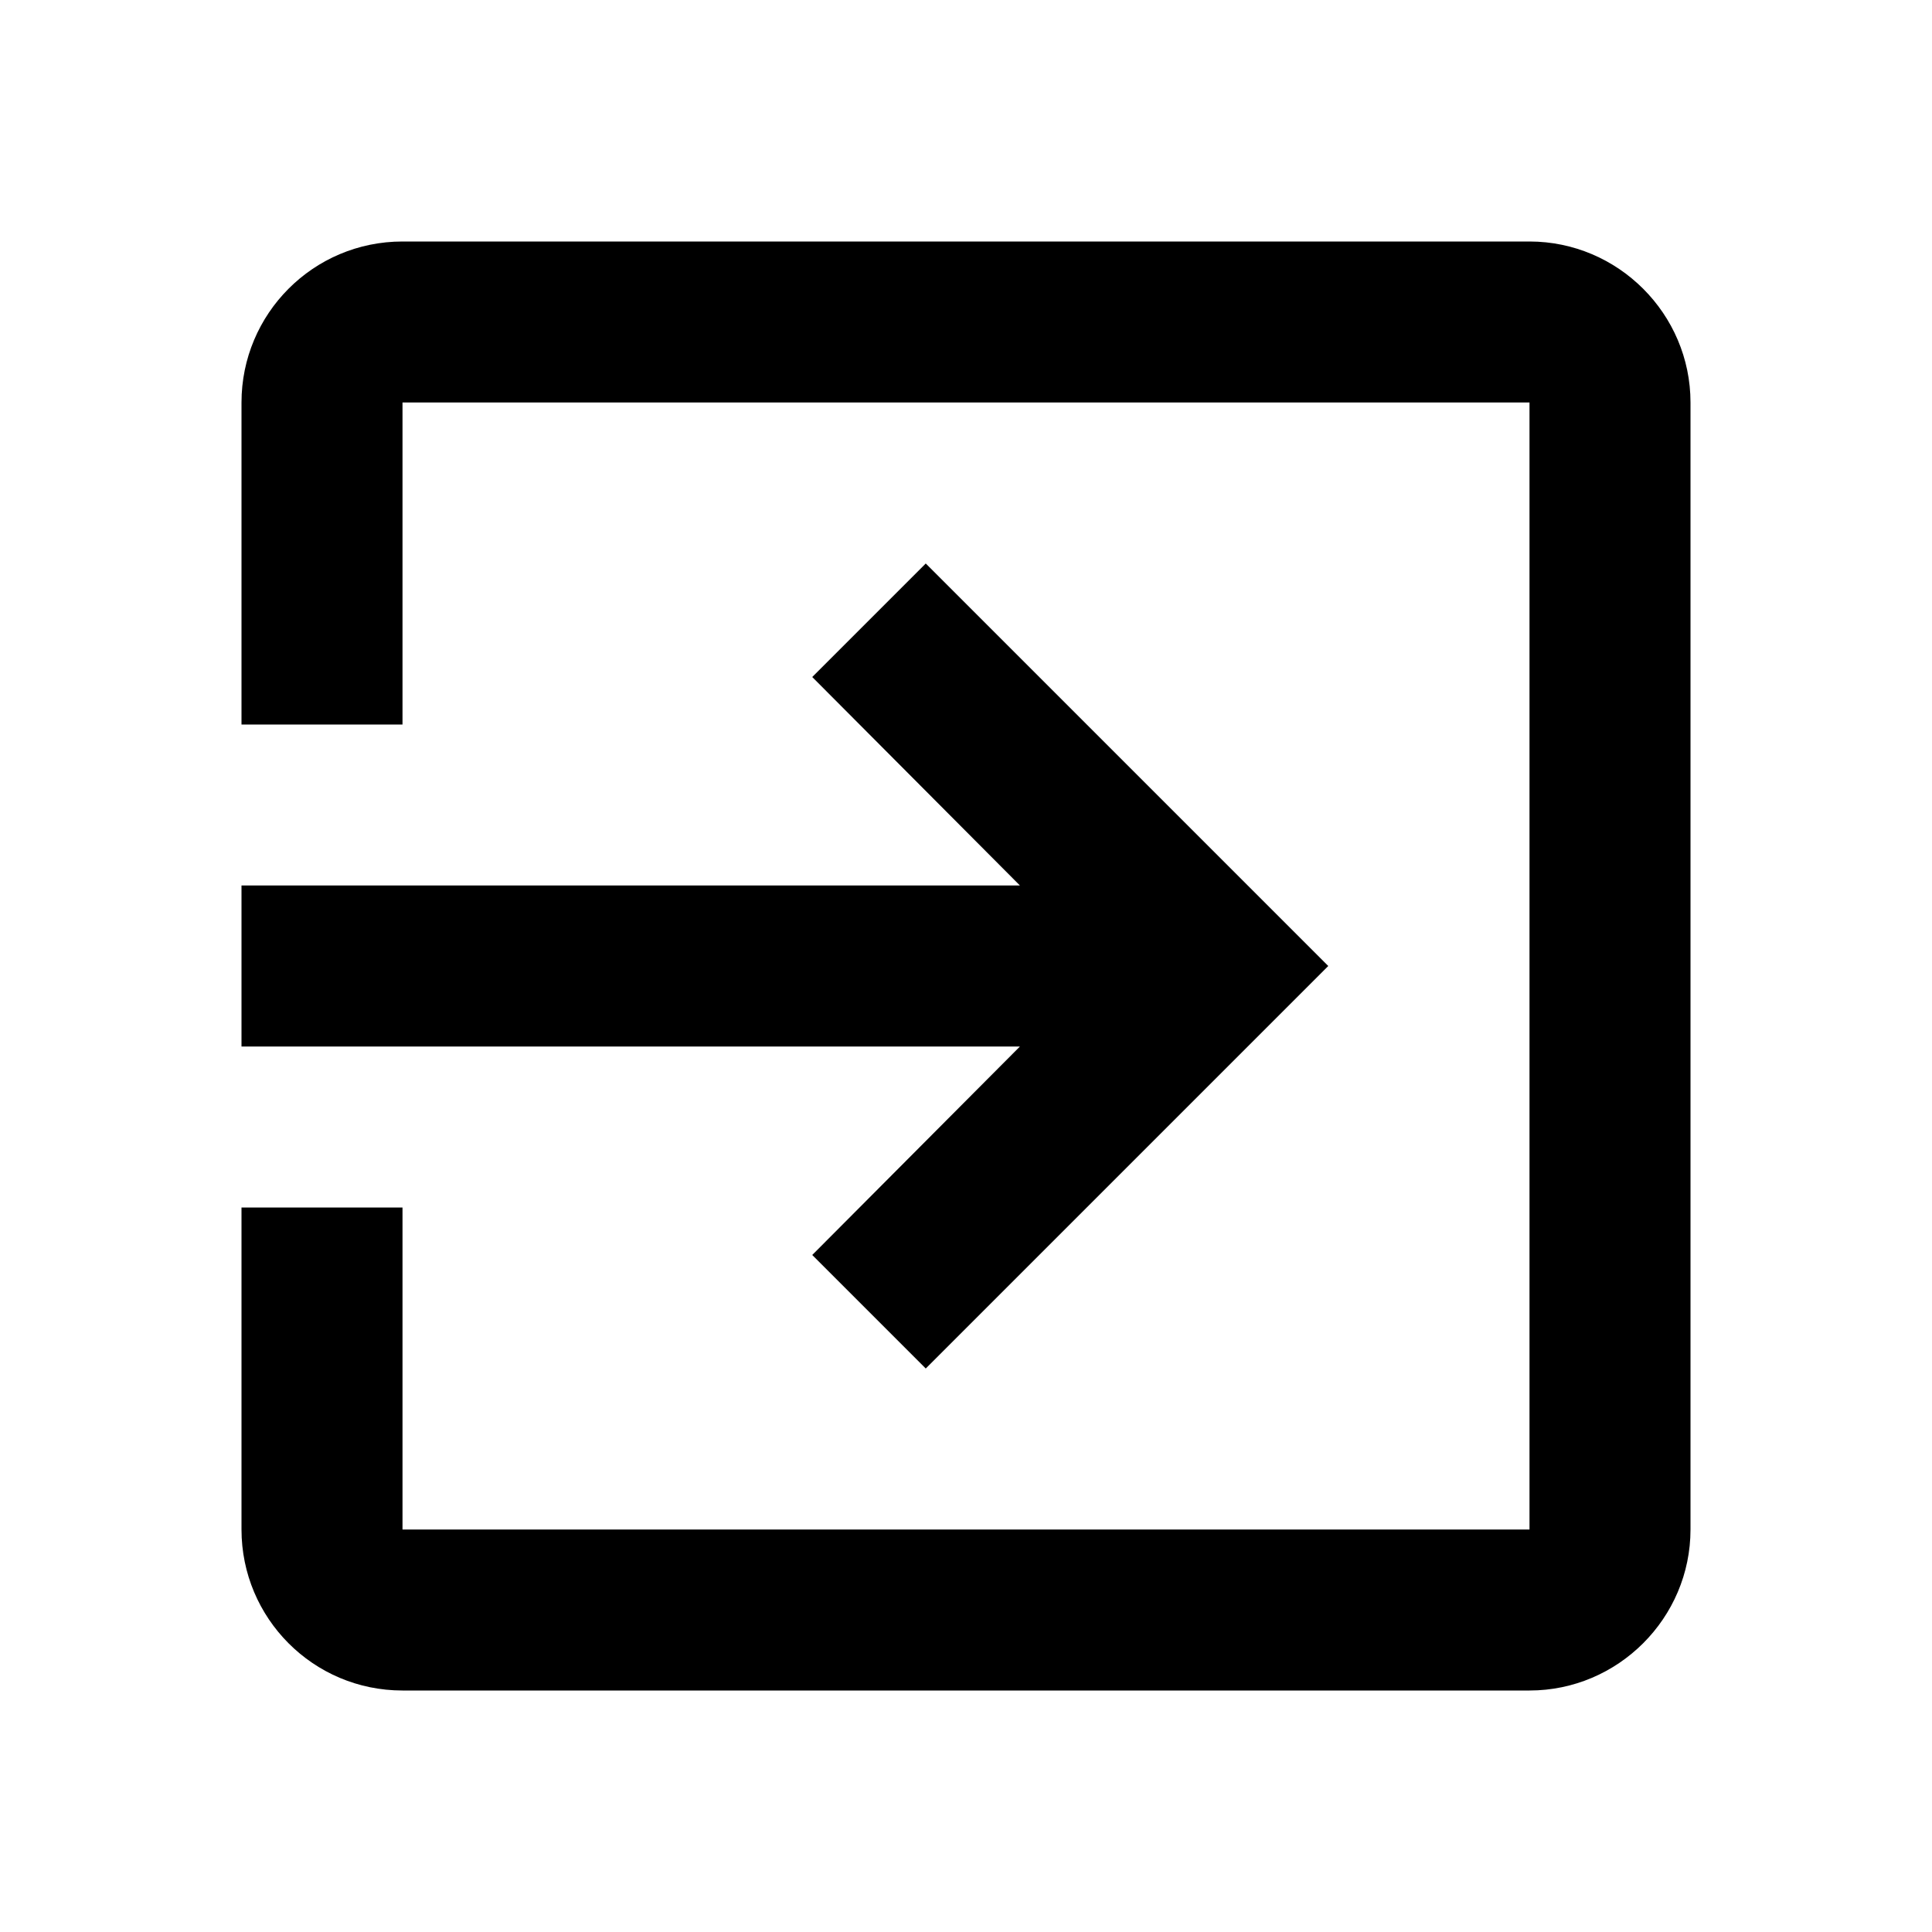
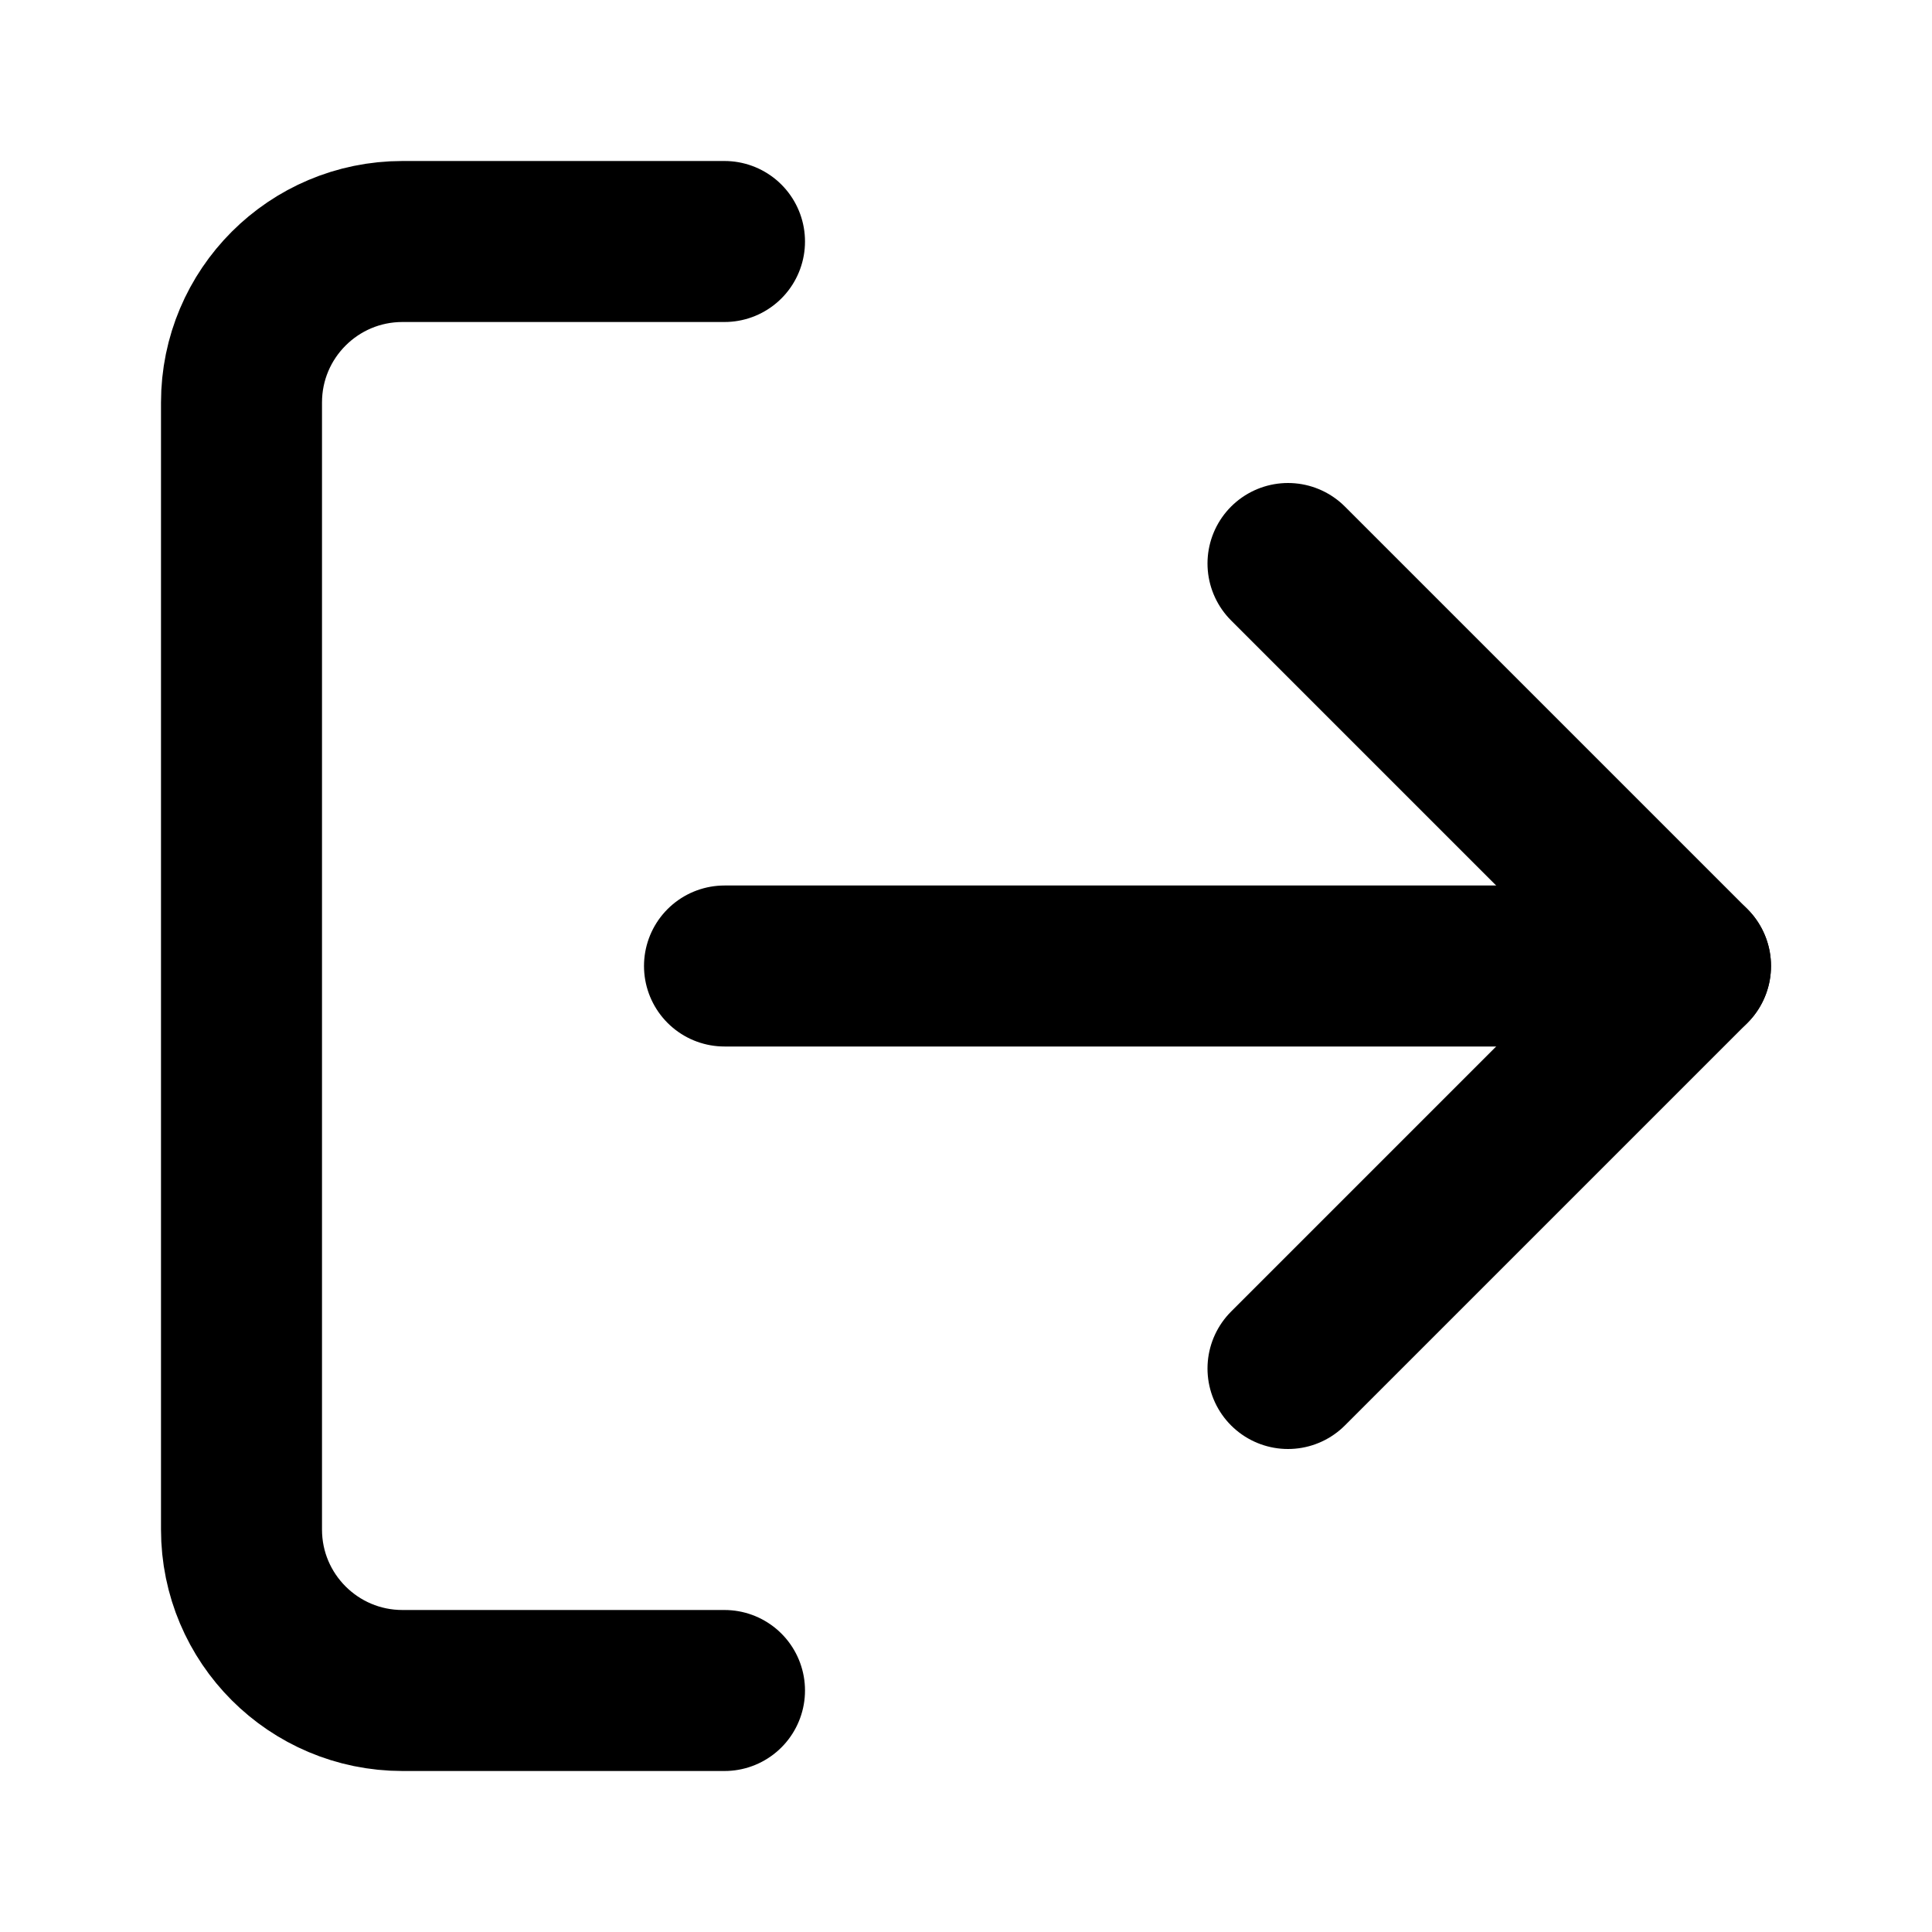
- <svg xmlns="http://www.w3.org/2000/svg" width="24" height="24" viewBox="0 0 24 24" fill="currentColor">
-   <path d="M10.09 15.59L11.5 17l5-5-5-5-1.41 1.41L12.67 11H3v2h9.67l-2.58 2.59zM19 3H5c-1.11 0-2 .9-2 2v4h2V5h14v14H5v-4H3v4c0 1.1.89 2 2 2h14c1.1 0 2-.9 2-2V5c0-1.1-.9-2-2-2z" />
+ <svg xmlns="http://www.w3.org/2000/svg" viewBox="0 0 24 24" fill="none" stroke="currentColor" stroke-width="2" stroke-linecap="round" stroke-linejoin="round">
+   <path d="M9 21H5a2 2 0 0 1-2-2V5a2 2 0 0 1 2-2h4" />
+   <polyline points="16 17 21 12 16 7" />
+   <line x1="21" x2="9" y1="12" y2="12" />
</svg>
